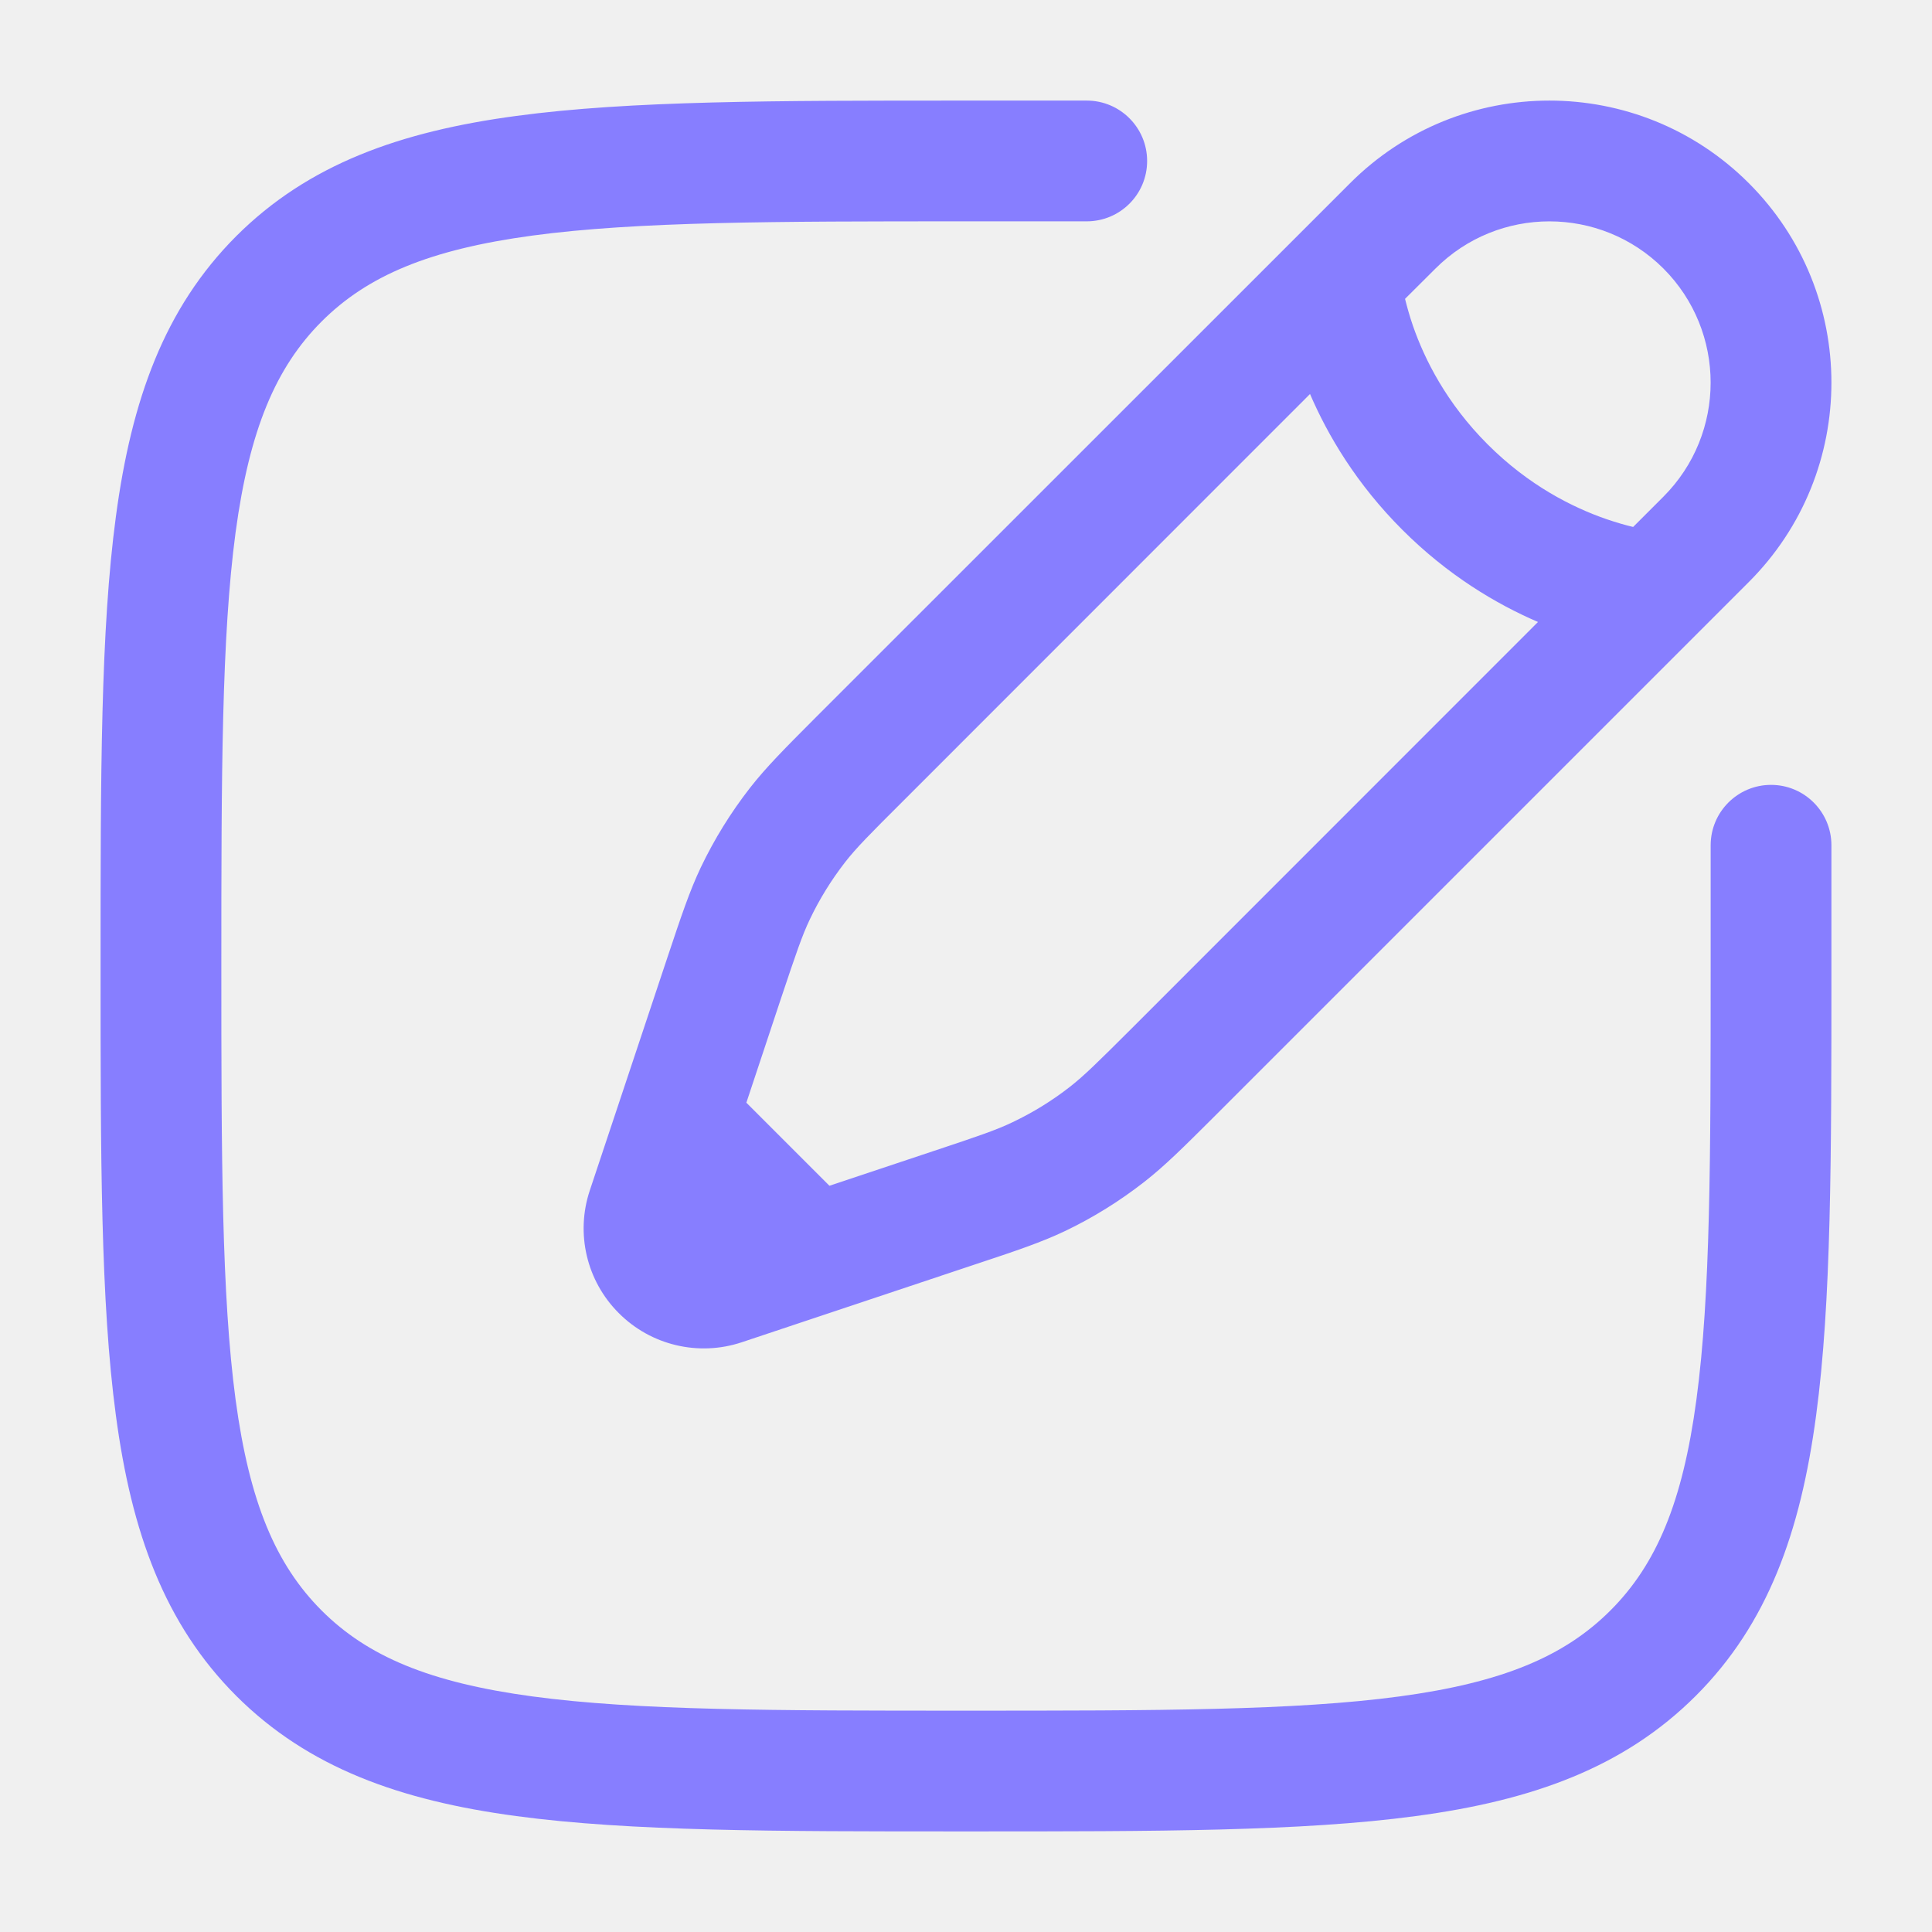
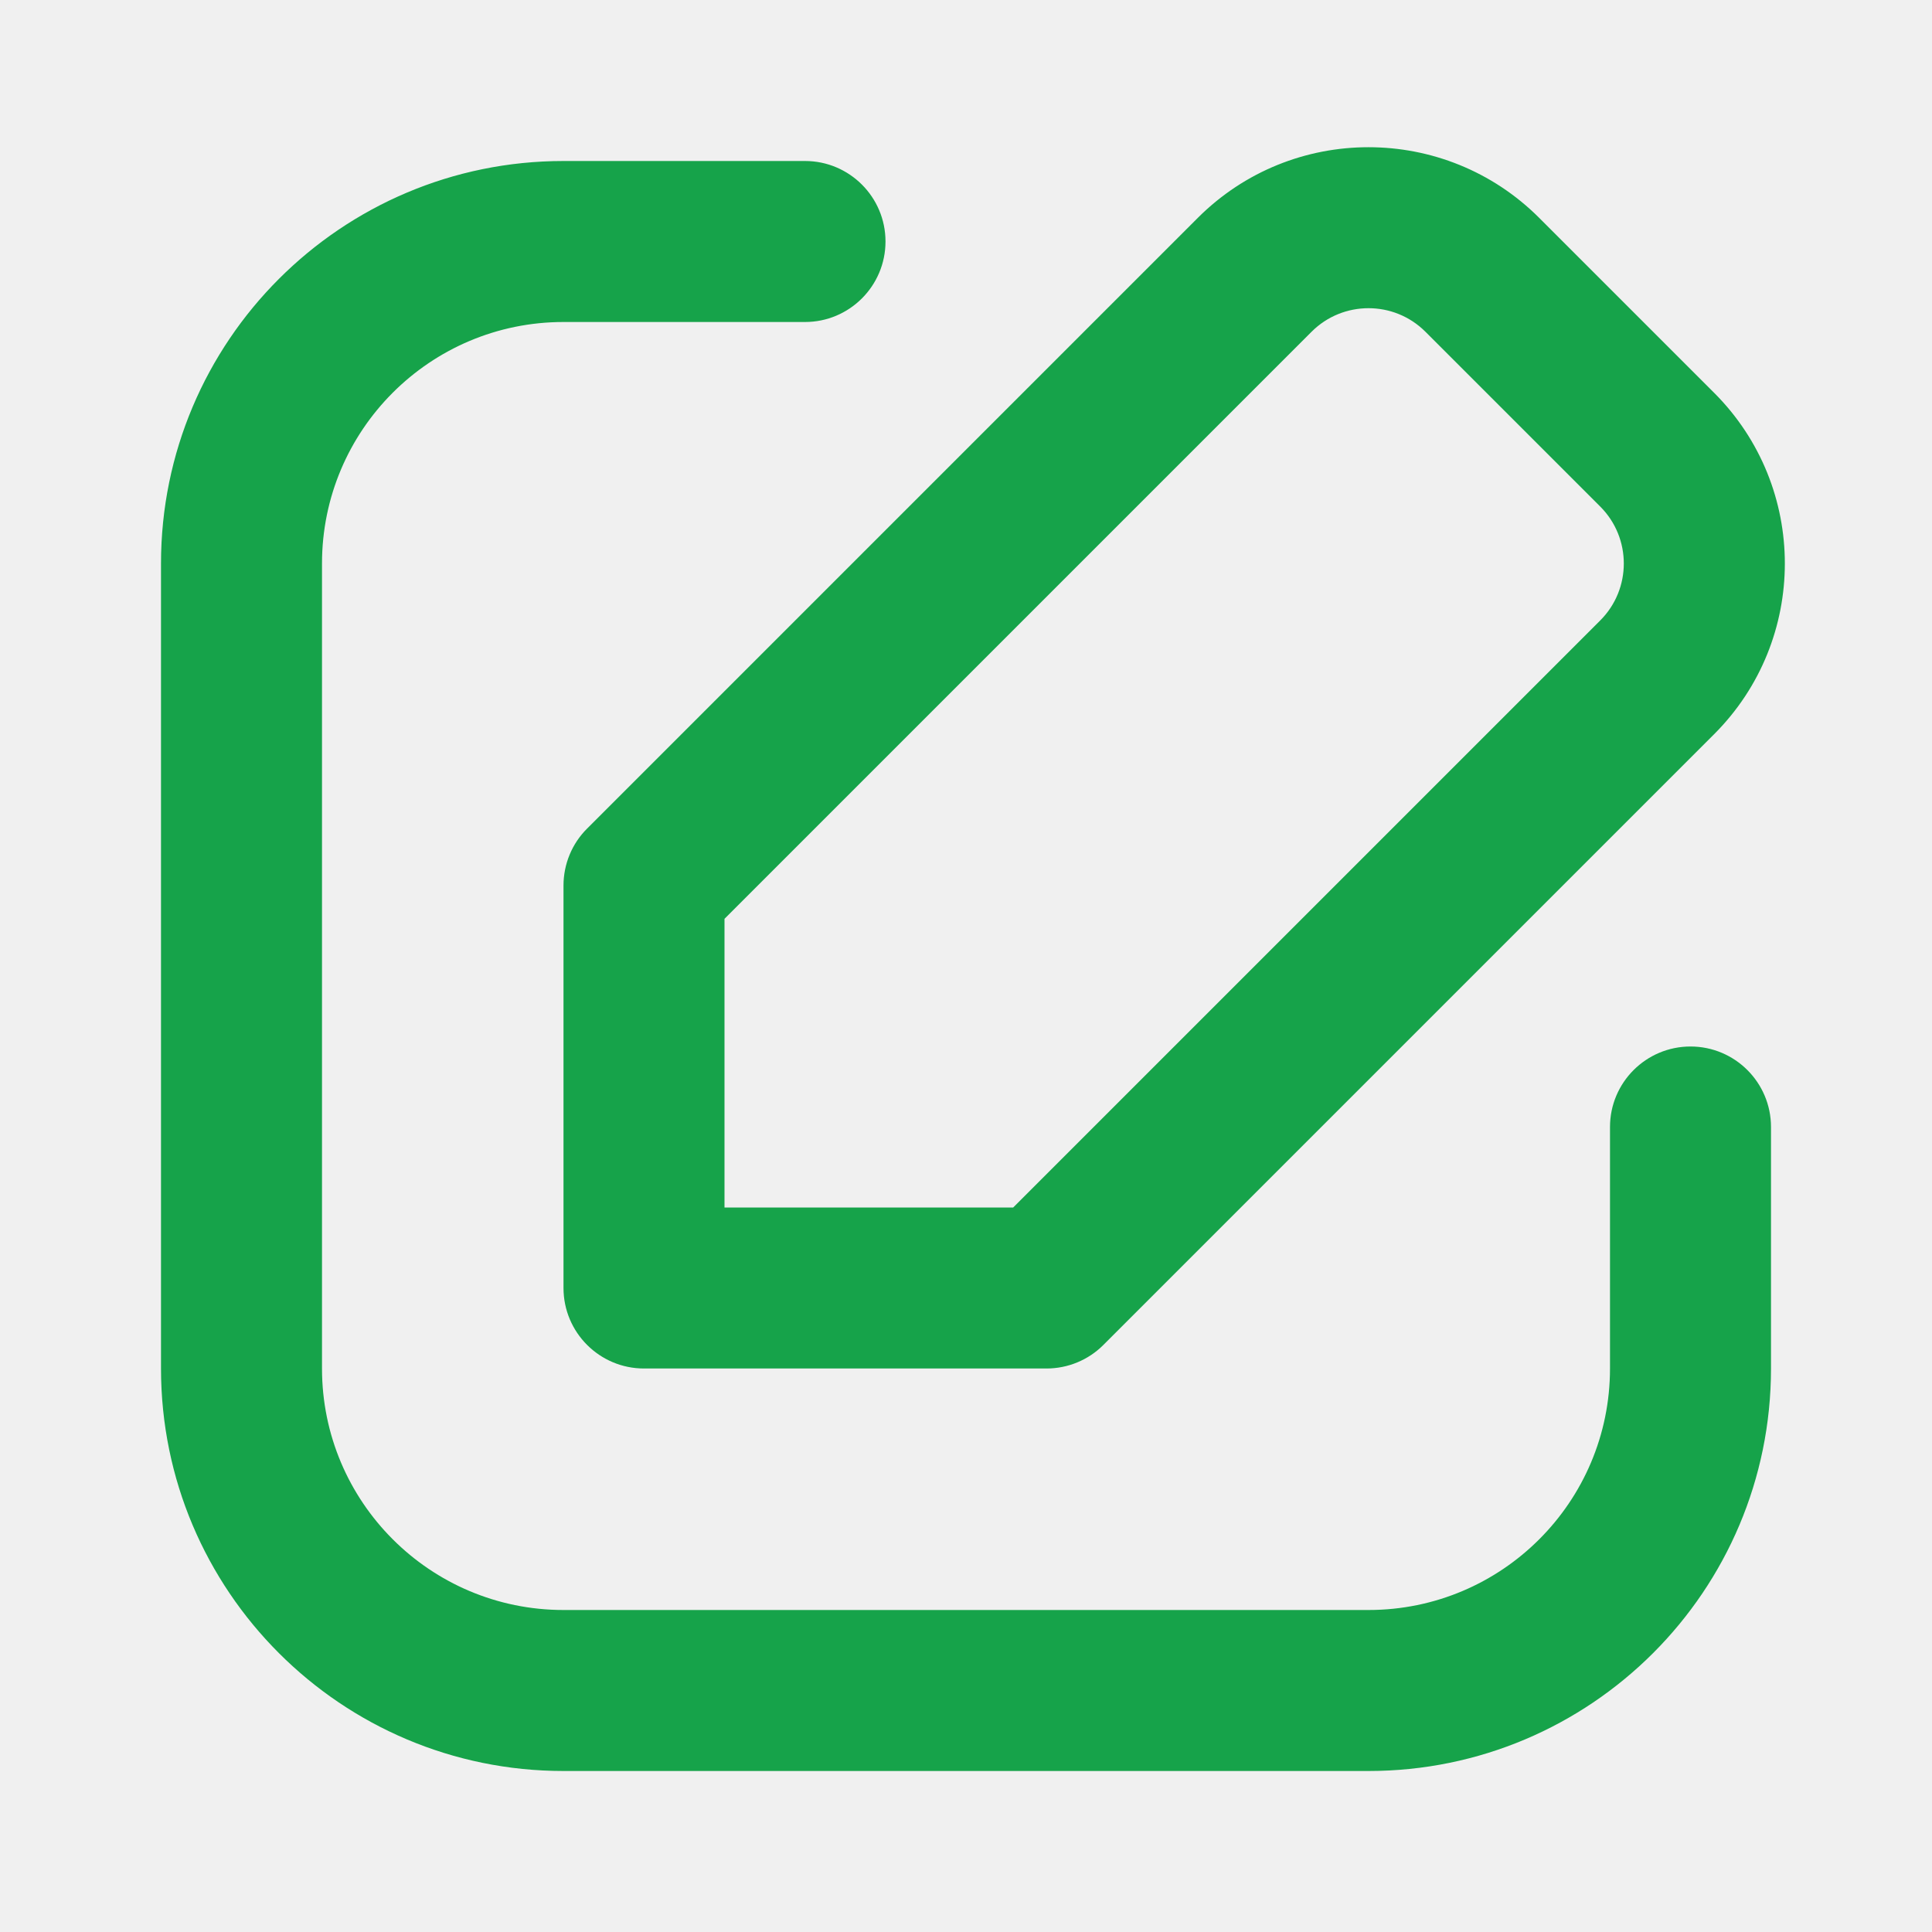
- <svg xmlns="http://www.w3.org/2000/svg" width="16" height="16" viewBox="0 0 16 16" fill="none">
-   <g clip-path="url(#clip0_993_5978)">
-     <path fill-rule="evenodd" clip-rule="evenodd" d="M7.962 0.833L9 0.833C9.276 0.833 9.5 1.057 9.5 1.333C9.5 1.61 9.276 1.833 9 1.833H8C6.415 1.833 5.276 1.834 4.409 1.951C3.557 2.066 3.043 2.283 2.663 2.663C2.284 3.043 2.066 3.557 1.951 4.409C1.835 5.276 1.833 6.415 1.833 8C1.833 9.586 1.835 10.724 1.951 11.591C2.066 12.443 2.284 12.957 2.663 13.337C3.043 13.717 3.557 13.934 4.409 14.049C5.276 14.166 6.415 14.167 8 14.167C9.586 14.167 10.725 14.166 11.591 14.049C12.443 13.934 12.957 13.717 13.337 13.337C13.717 12.957 13.935 12.443 14.049 11.591C14.166 10.724 14.167 9.586 14.167 8V7C14.167 6.724 14.391 6.5 14.667 6.5C14.943 6.5 15.167 6.724 15.167 7V8.038C15.167 9.577 15.167 10.783 15.04 11.724C14.911 12.687 14.641 13.447 14.044 14.044C13.447 14.64 12.688 14.911 11.724 15.04C10.783 15.167 9.577 15.167 8.038 15.167H7.962C6.423 15.167 5.217 15.167 4.276 15.04C3.313 14.911 2.553 14.64 1.956 14.044C1.36 13.447 1.089 12.687 0.96 11.724C0.833 10.783 0.833 9.577 0.833 8.038V7.962C0.833 6.423 0.833 5.217 0.96 4.276C1.089 3.313 1.36 2.553 1.956 1.956C2.553 1.36 3.313 1.089 4.276 0.96C5.217 0.833 6.423 0.833 7.962 0.833ZM11.181 1.517C12.092 0.605 13.571 0.605 14.483 1.517C15.395 2.429 15.395 3.908 14.483 4.82L10.051 9.252C9.803 9.499 9.648 9.654 9.475 9.789C9.271 9.948 9.051 10.085 8.818 10.196C8.62 10.29 8.411 10.36 8.079 10.47L6.143 11.116C5.786 11.235 5.391 11.142 5.125 10.875C4.858 10.609 4.765 10.215 4.885 9.857L5.53 7.921C5.641 7.589 5.71 7.381 5.804 7.183C5.916 6.949 6.052 6.729 6.211 6.525C6.346 6.352 6.501 6.197 6.748 5.949L11.181 1.517ZM13.776 2.224C13.254 1.703 12.409 1.703 11.888 2.224L11.636 2.475C11.652 2.539 11.673 2.616 11.702 2.7C11.798 2.976 11.979 3.339 12.32 3.68C12.662 4.022 13.024 4.202 13.3 4.298C13.385 4.327 13.461 4.349 13.525 4.364L13.776 4.113C14.297 3.591 14.297 2.746 13.776 2.224ZM12.737 5.151C12.393 5.003 11.992 4.766 11.613 4.387C11.234 4.008 10.997 3.607 10.849 3.263L7.479 6.634C7.201 6.911 7.092 7.021 6.999 7.14C6.885 7.287 6.787 7.445 6.707 7.613C6.642 7.749 6.593 7.895 6.468 8.268L6.181 9.132L6.869 9.82L7.732 9.532C8.105 9.408 8.252 9.358 8.387 9.293C8.555 9.213 8.714 9.115 8.86 9.001C8.979 8.908 9.089 8.799 9.367 8.522L12.737 5.151Z" fill="#877EFF" />
-   </g>
-   <defs>
-     <clipPath id="clip0_993_5978">
-       <rect width="16" height="16" fill="white" />
-     </clipPath>
-   </defs>
+ <svg xmlns="http://www.w3.org/2000/svg" width="24" height="24" viewBox="0 0 24 24" fill="none">
+   <path fill-rule="evenodd" clip-rule="evenodd" d="M14.879 2.707C16.05 1.536 17.95 1.536 19.121 2.707L21.293 4.879C22.465 6.05 22.465 7.95 21.293 9.121L13.707 16.707C13.52 16.895 13.265 17 13 17H8C7.448 17 7 16.552 7 16V11C7 10.735 7.105 10.48 7.293 10.293L14.879 2.707ZM17.707 4.121C17.317 3.731 16.683 3.731 16.293 4.121L9 11.414V15H12.586L19.879 7.707C20.269 7.317 20.269 6.683 19.879 6.293L17.707 4.121L18.228 3.6L17.707 4.121ZM7 4C5.343 4 4 5.343 4 7V17C4 18.657 5.343 20 7 20H17C18.657 20 20 18.657 20 17V14C20 13.448 20.448 13 21 13C21.552 13 22 13.448 22 14V17C22 19.761 19.761 22 17 22H7C4.239 22 2 19.761 2 17V7C2 4.239 4.239 2 7 2H10C10.552 2 11 2.448 11 3C11 3.552 10.552 4 10 4H7Z" fill="#16A34A" />
</svg>
